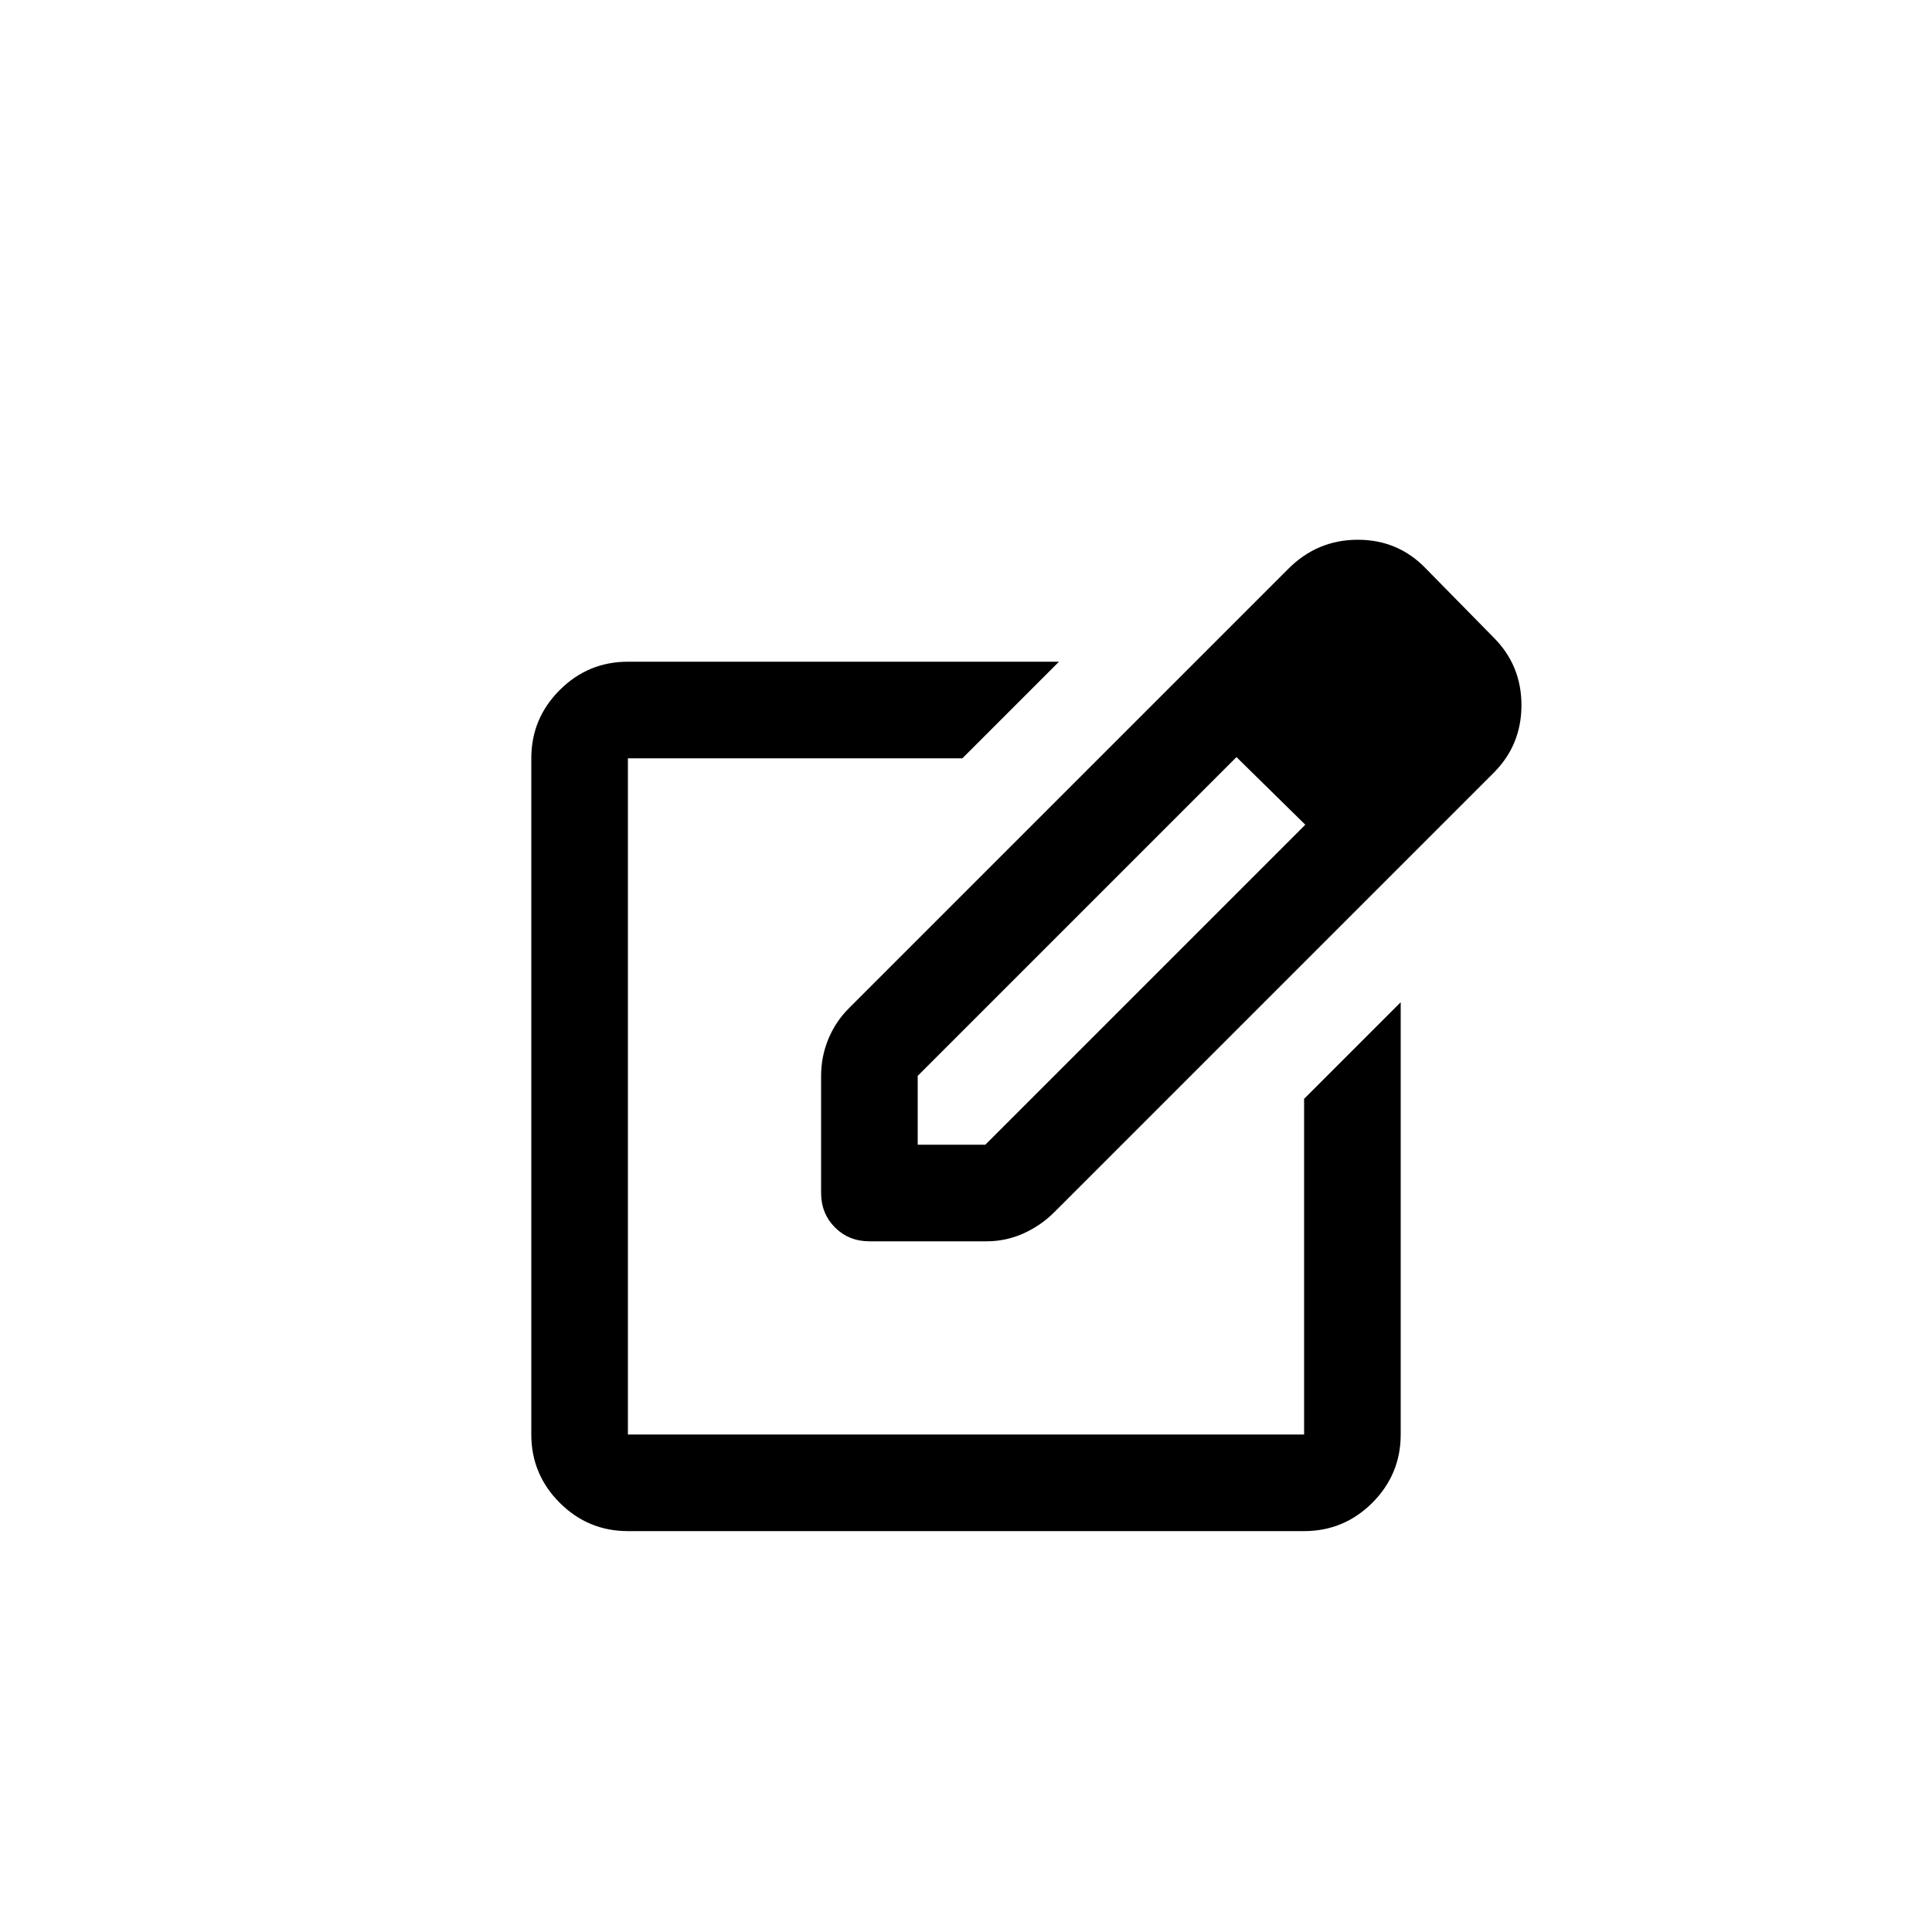
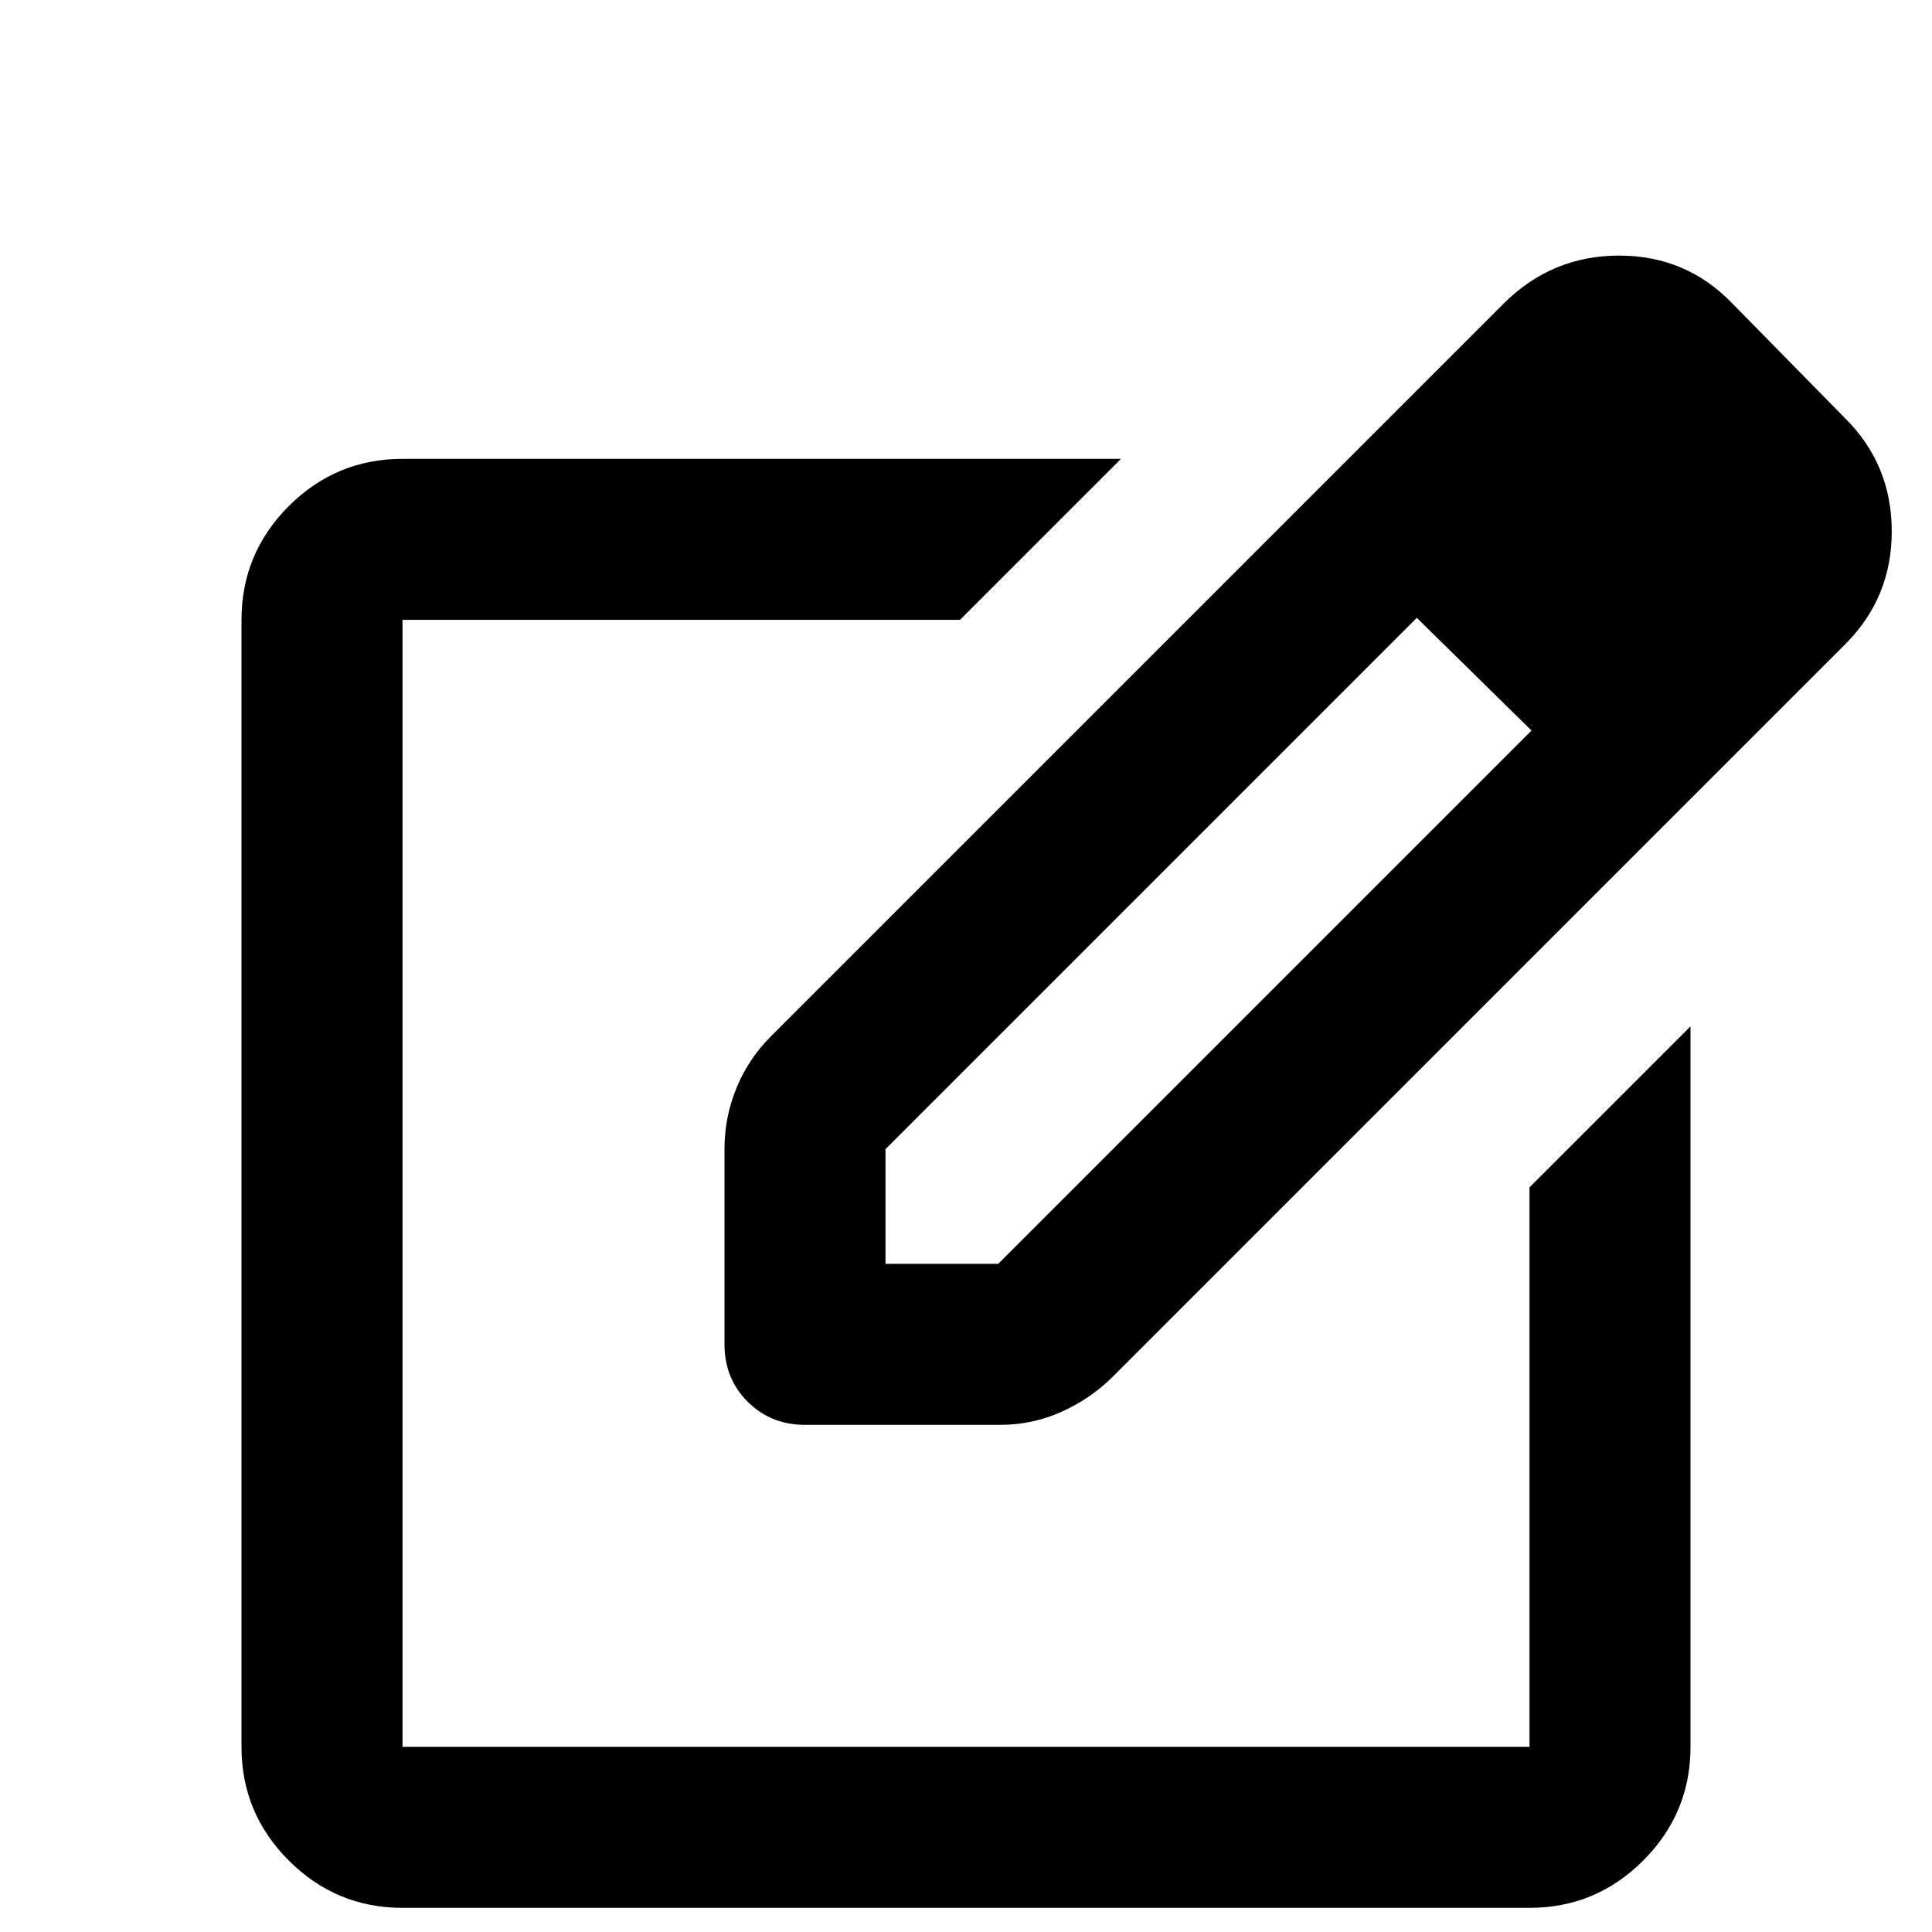
- <svg xmlns="http://www.w3.org/2000/svg" width="40" height="40" viewBox="0 0 40 40" fill="none">
-   <mask id="mask0_237_558" style="mask-type:alpha" maskUnits="userSpaceOnUse" x="8" y="8" width="24" height="24">
-     <rect x="8" y="8" width="24" height="24" fill="#D9D9D9" />
-   </mask>
-   <g mask="url(#mask0_237_558)">
-     <path d="M13 31.7C12.45 31.7 11.979 31.504 11.588 31.113C11.196 30.721 11 30.25 11 29.7V15.7C11 15.15 11.196 14.679 11.588 14.287C11.979 13.896 12.45 13.7 13 13.7H21.925L19.925 15.7H13V29.7H27V22.75L29 20.75V29.7C29 30.25 28.804 30.721 28.413 31.113C28.021 31.504 27.55 31.7 27 31.7H13ZM24.175 14.275L25.6 15.675L19 22.275V23.7H20.4L27.025 17.075L28.45 18.475L21.825 25.1C21.642 25.283 21.429 25.429 21.188 25.538C20.946 25.646 20.692 25.7 20.425 25.7H18C17.717 25.7 17.479 25.604 17.288 25.413C17.096 25.221 17 24.983 17 24.7V22.275C17 22.008 17.05 21.754 17.15 21.512C17.25 21.271 17.392 21.058 17.575 20.875L24.175 14.275ZM28.45 18.475L24.175 14.275L26.675 11.775C27.075 11.375 27.554 11.175 28.113 11.175C28.671 11.175 29.142 11.375 29.525 11.775L30.925 13.2C31.308 13.583 31.5 14.05 31.5 14.6C31.5 15.15 31.308 15.617 30.925 16L28.45 18.475Z" fill="black" />
+ <svg xmlns="http://www.w3.org/2000/svg" width="24" height="24" viewBox="0 0 24 24" fill="none">
+   <g>
+     <path fill="black" d="M5 23.7C4.45 23.7 3.979 23.504 3.587 23.112C3.196 22.721 3 22.25 3 21.7V7.7C3 7.15 3.196 6.679 3.587 6.287C3.979 5.896 4.45 5.7 5 5.7H13.925L11.925 7.7H5V21.7H19V14.75L21 12.75V21.7C21 22.25 20.804 22.721 20.413 23.112C20.021 23.504 19.55 23.7 19 23.7H5ZM16.175 6.275L17.6 7.675L11 14.275V15.7H12.4L19.025 9.075L20.45 10.475L13.825 17.1C13.642 17.283 13.429 17.429 13.188 17.537C12.946 17.646 12.692 17.7 12.425 17.7H10C9.717 17.7 9.479 17.604 9.287 17.412C9.096 17.221 9 16.983 9 16.7V14.275C9 14.008 9.05 13.754 9.15 13.512C9.25 13.271 9.392 13.058 9.575 12.875L16.175 6.275ZM20.45 10.475L16.175 6.275L18.675 3.775C19.075 3.375 19.554 3.175 20.113 3.175C20.671 3.175 21.142 3.375 21.525 3.775L22.925 5.2C23.308 5.583 23.5 6.05 23.5 6.6C23.5 7.15 23.308 7.616 22.925 8L20.45 10.475Z" />
  </g>
</svg>
